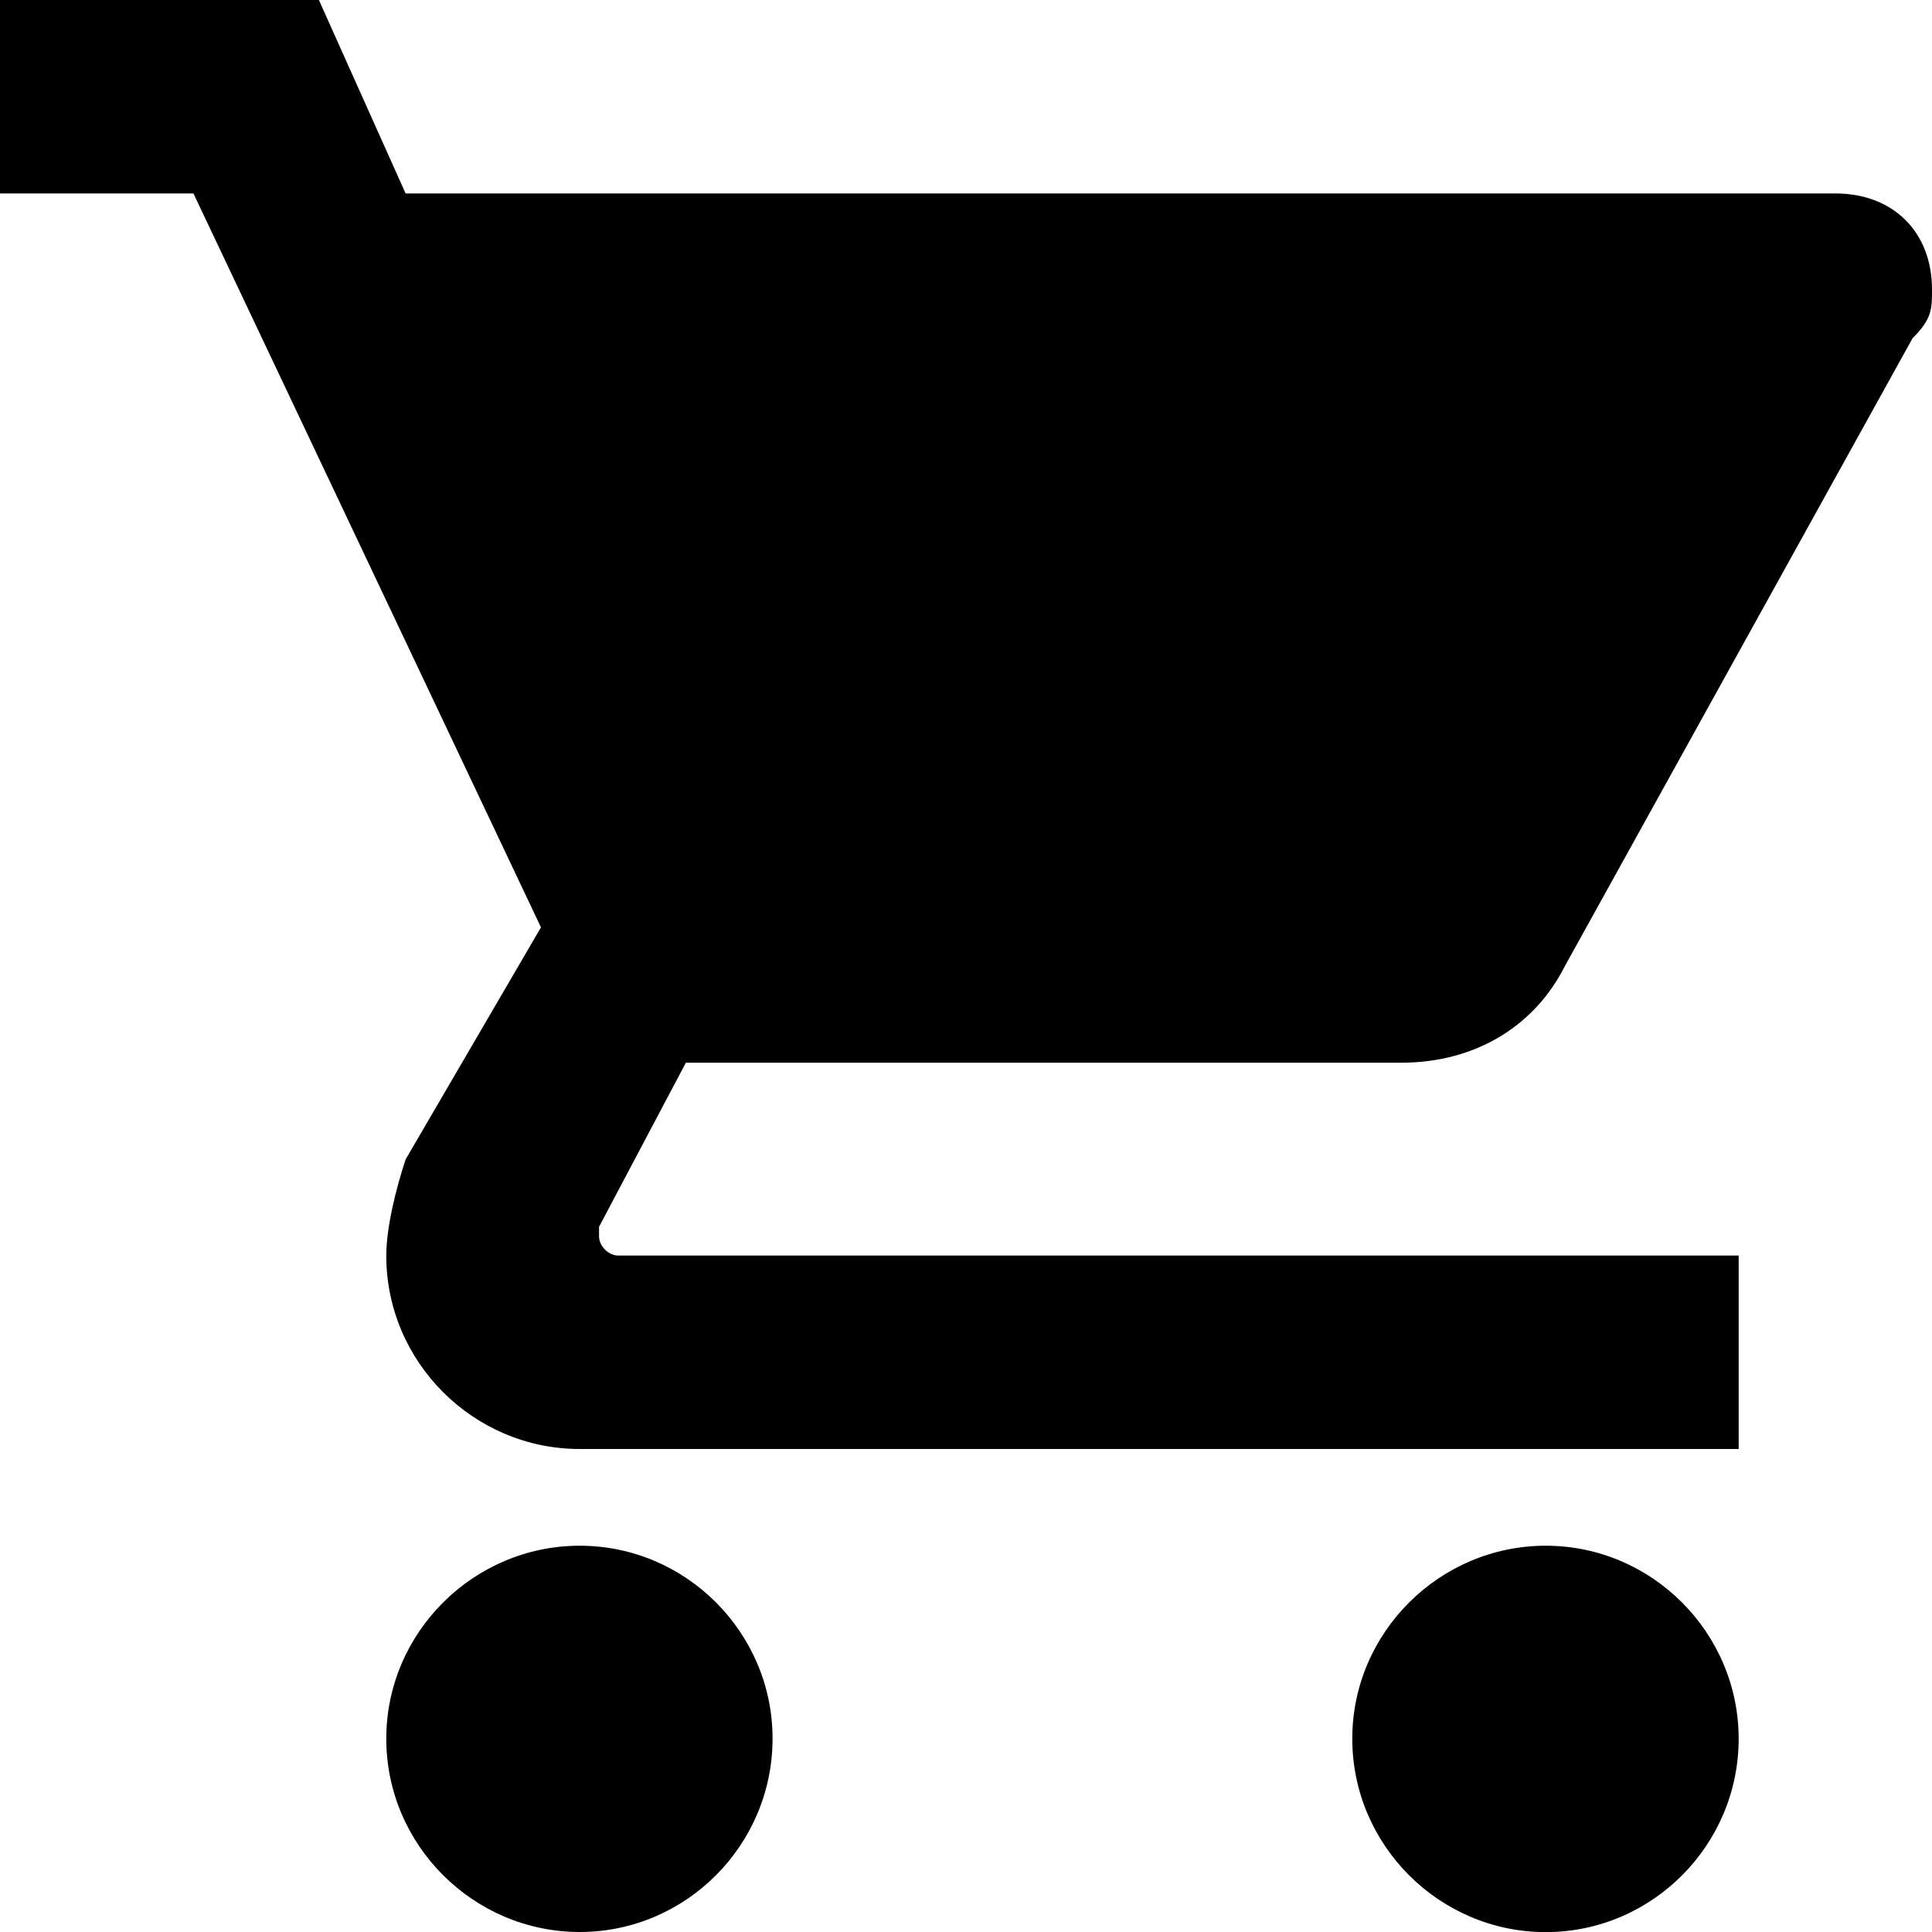
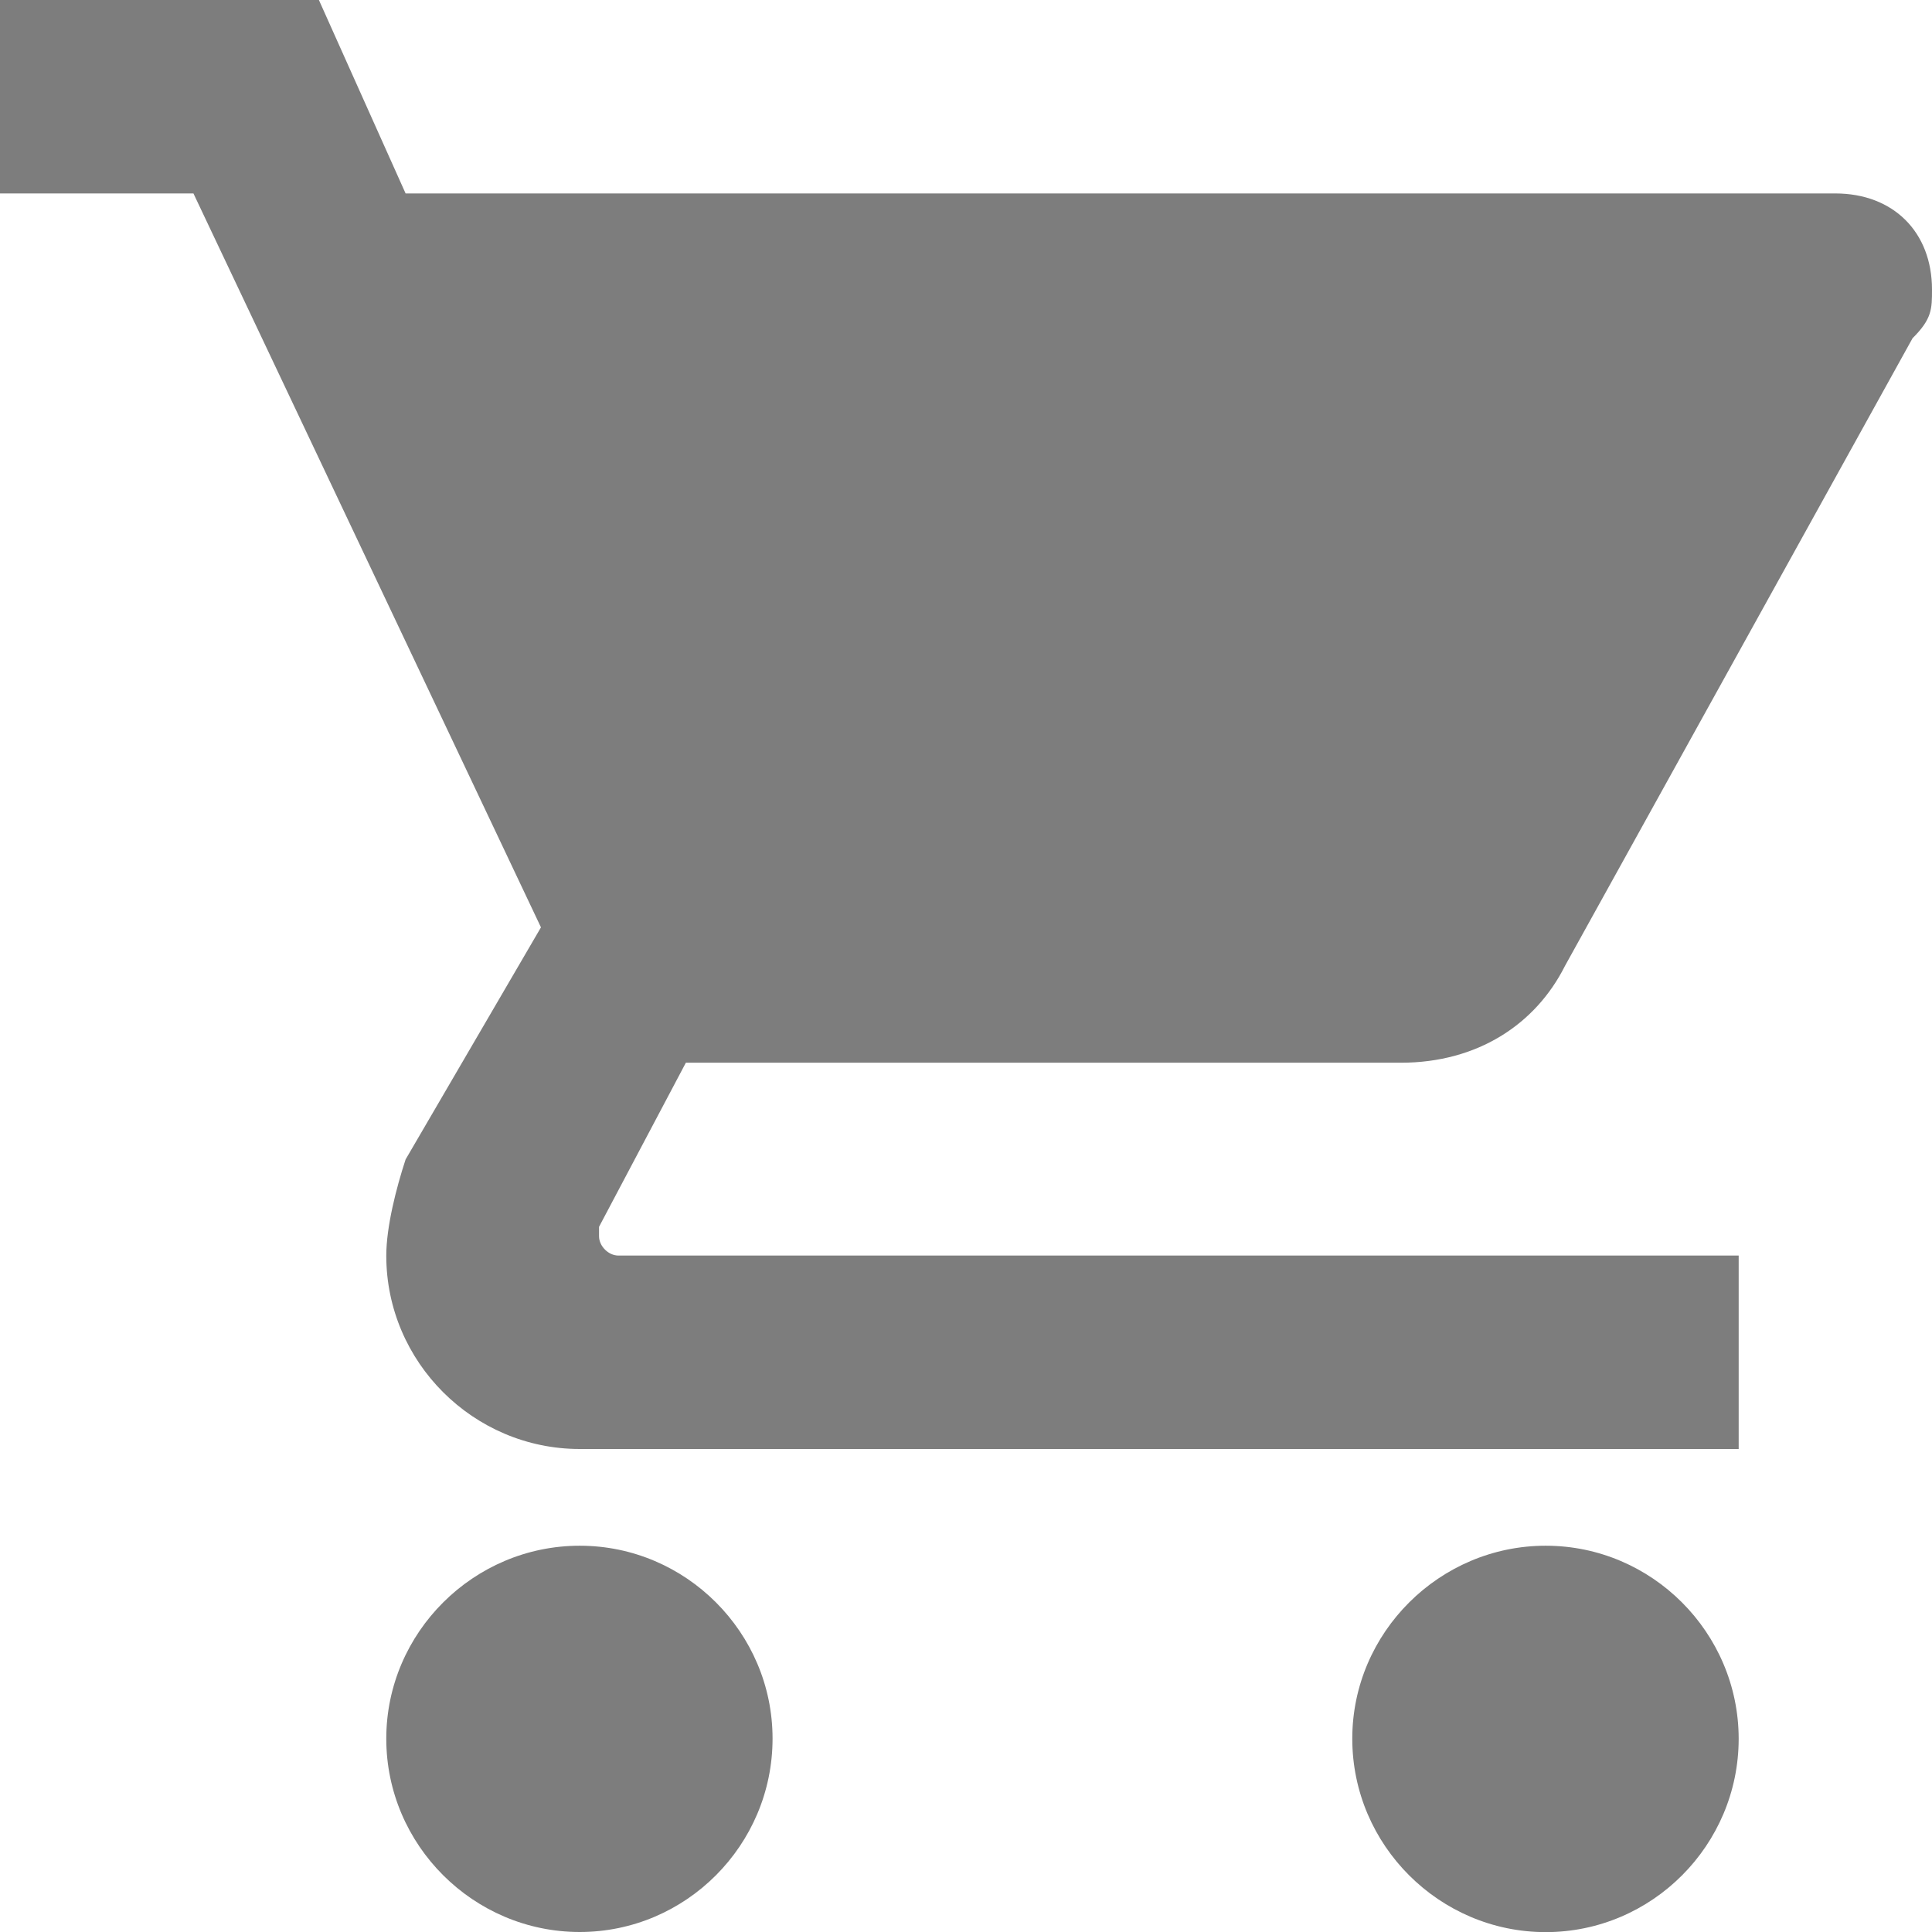
<svg xmlns="http://www.w3.org/2000/svg" version="1.1" id="Слой_1" x="0px" y="0px" width="16px" height="16px" viewBox="0 0 16 16" enable-background="new 0 0 16 16" xml:space="preserve">
  <g>
-     <path d="M4.801,12.801c-0.879,0-1.602,0.719-1.602,1.598C3.199,15.281,3.922,16,4.801,16c0.879,0,1.597-0.719,1.597-1.602   C6.398,13.52,5.68,12.801,4.801,12.801L4.801,12.801z M0,0v1.602h1.602L4.48,7.68L3.359,9.602c-0.078,0.238-0.16,0.559-0.16,0.797   C3.199,11.281,3.922,12,4.801,12h9.598v-1.602H5.121c-0.082,0-0.16-0.078-0.16-0.16V10.16L5.68,8.801h5.921   c0.637,0,1.117-0.32,1.359-0.801l2.879-5.199C16,2.641,16,2.559,16,2.398c0-0.476-0.32-0.796-0.801-0.796H3.359L2.641,0H0z    M12.801,12.801c-0.879,0-1.602,0.719-1.602,1.598c0,0.883,0.723,1.602,1.602,1.602s1.598-0.719,1.598-1.602   C14.398,13.52,13.68,12.801,12.801,12.801L12.801,12.801z M12.801,12.801" />
+     <path fill="#7d7d7d" d="M4.801,12.801c-0.879,0-1.602,0.719-1.602,1.598C3.199,15.281,3.922,16,4.801,16c0.879,0,1.597-0.719,1.597-1.602   C6.398,13.52,5.68,12.801,4.801,12.801L4.801,12.801z M0,0v1.602h1.602L4.48,7.68L3.359,9.602c-0.078,0.238-0.16,0.559-0.16,0.797   C3.199,11.281,3.922,12,4.801,12h9.598v-1.602H5.121c-0.082,0-0.16-0.078-0.16-0.16V10.16L5.68,8.801h5.921   c0.637,0,1.117-0.32,1.359-0.801l2.879-5.199C16,2.641,16,2.559,16,2.398c0-0.476-0.32-0.796-0.801-0.796H3.359L2.641,0H0z    M12.801,12.801c-0.879,0-1.602,0.719-1.602,1.598c0,0.883,0.723,1.602,1.602,1.602s1.598-0.719,1.598-1.602   C14.398,13.52,13.68,12.801,12.801,12.801L12.801,12.801z M12.801,12.801" />
  </g>
</svg>
